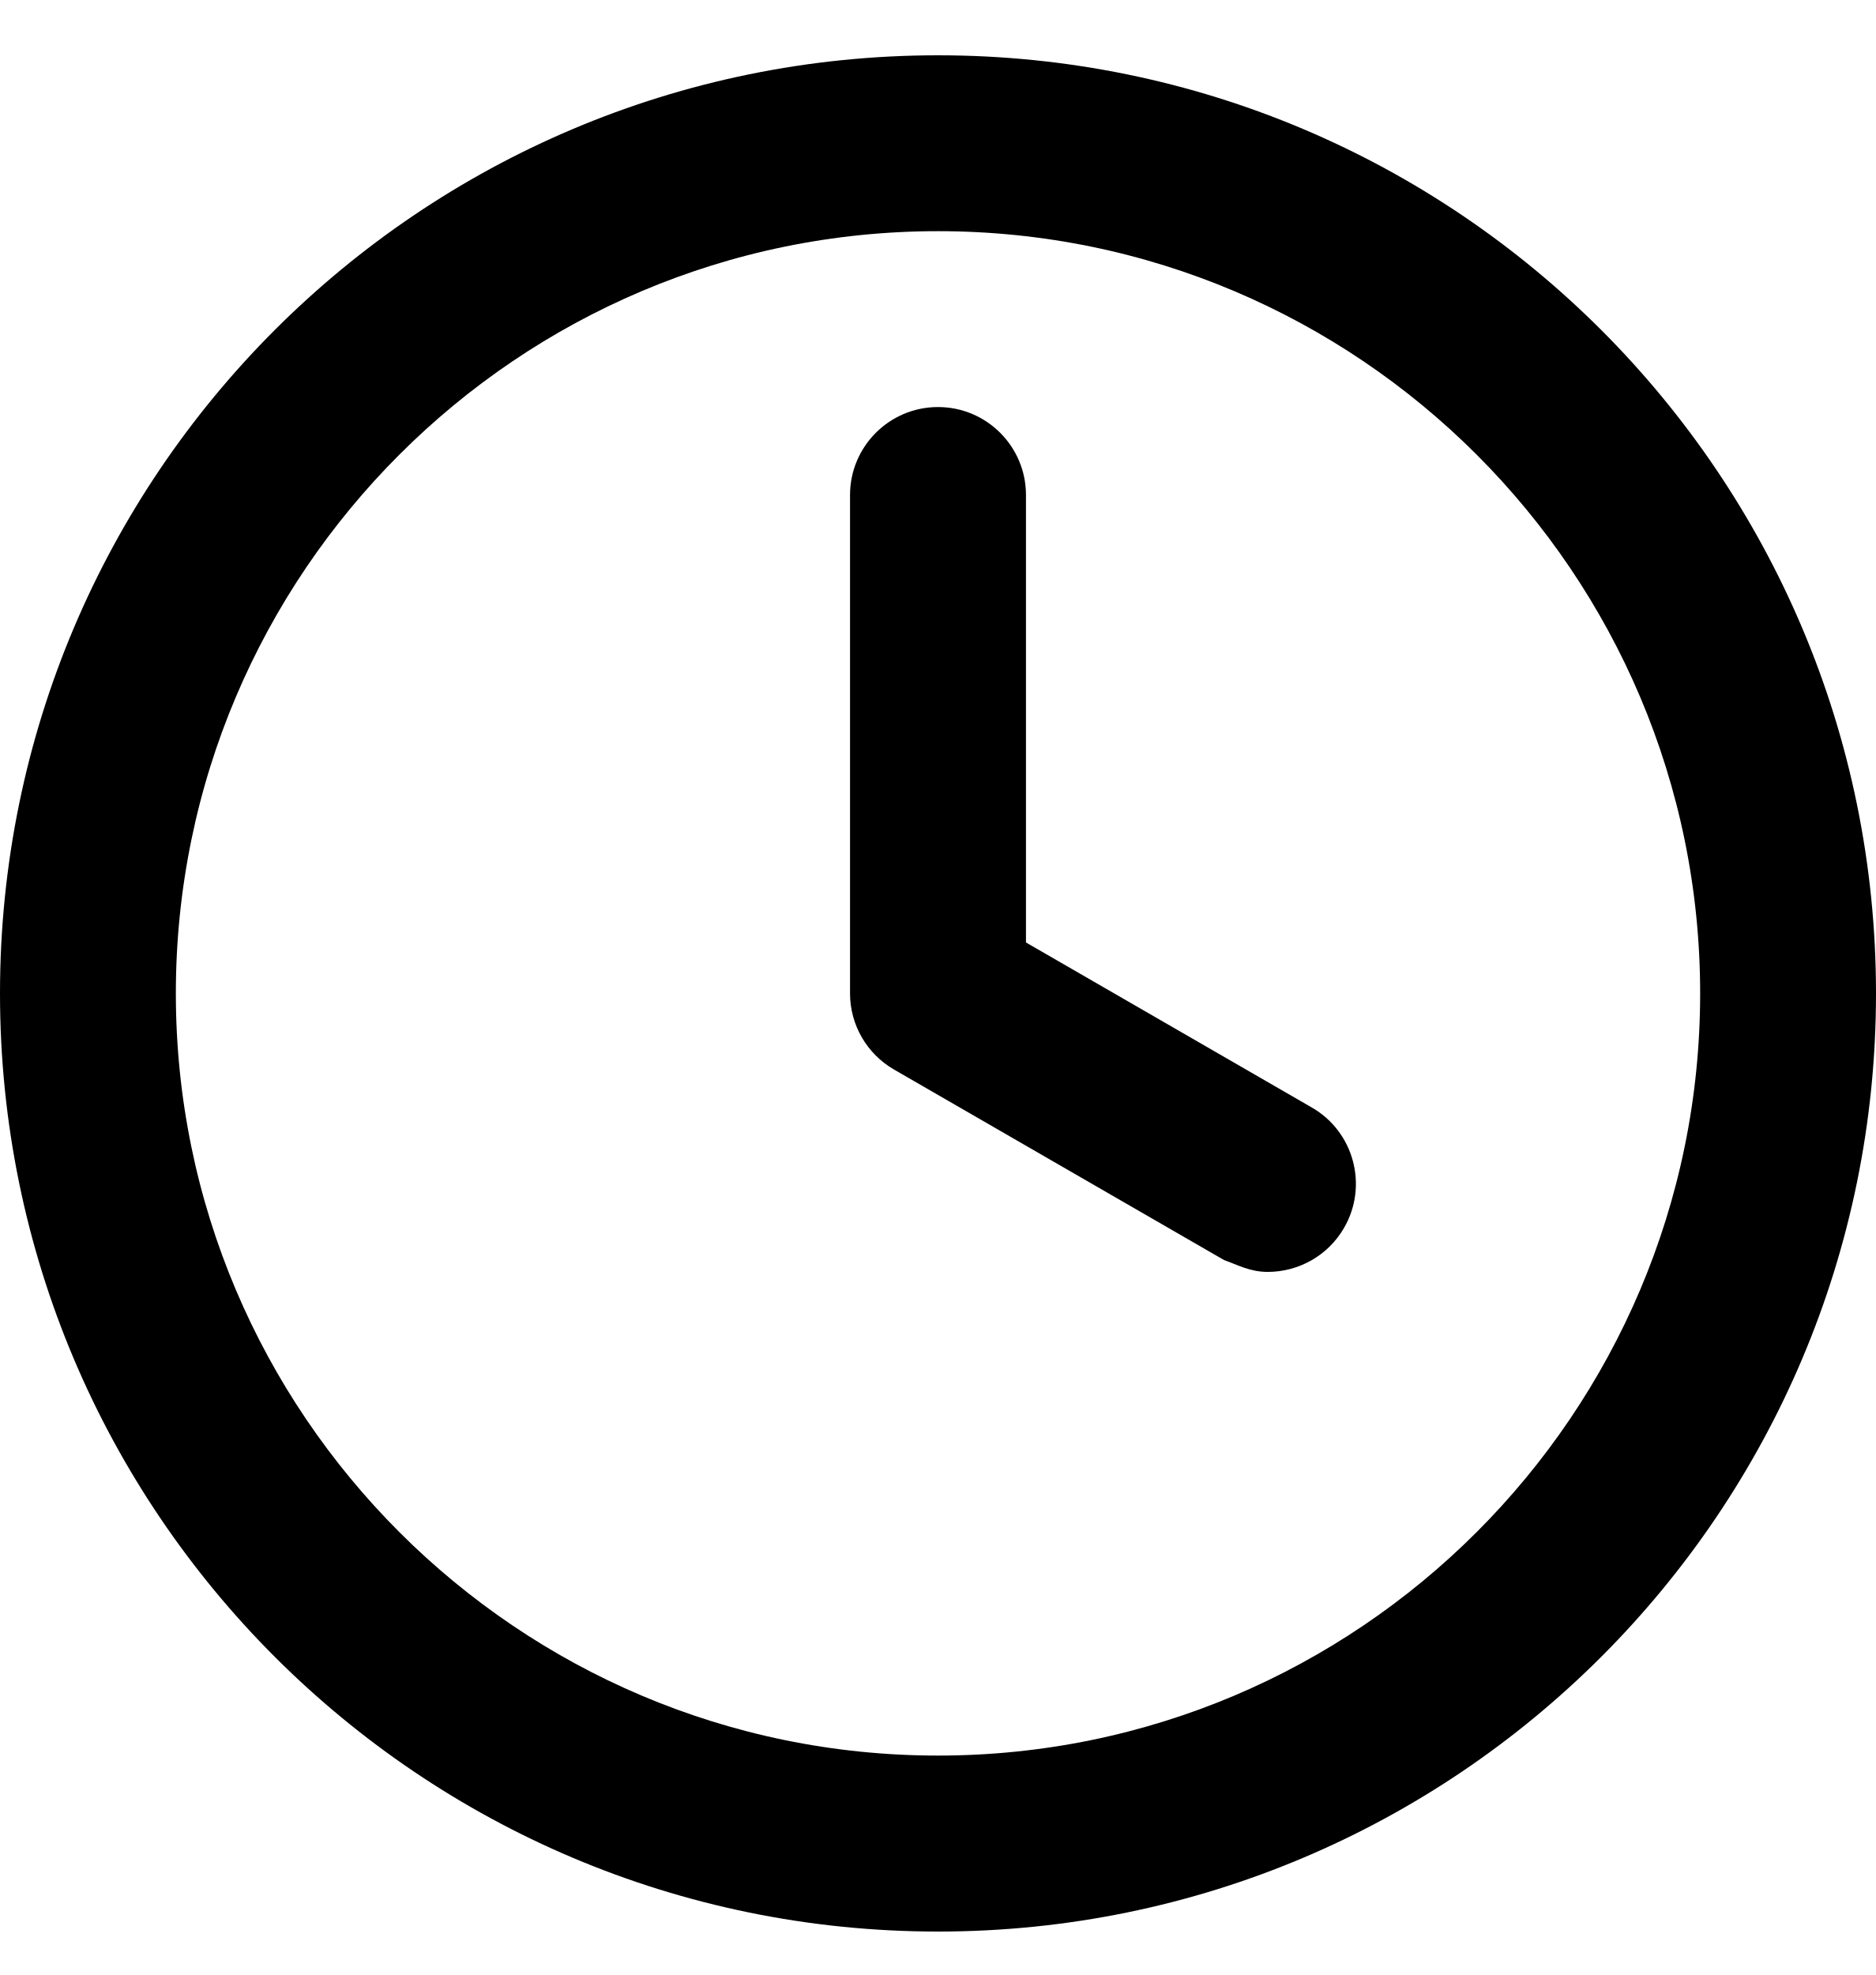
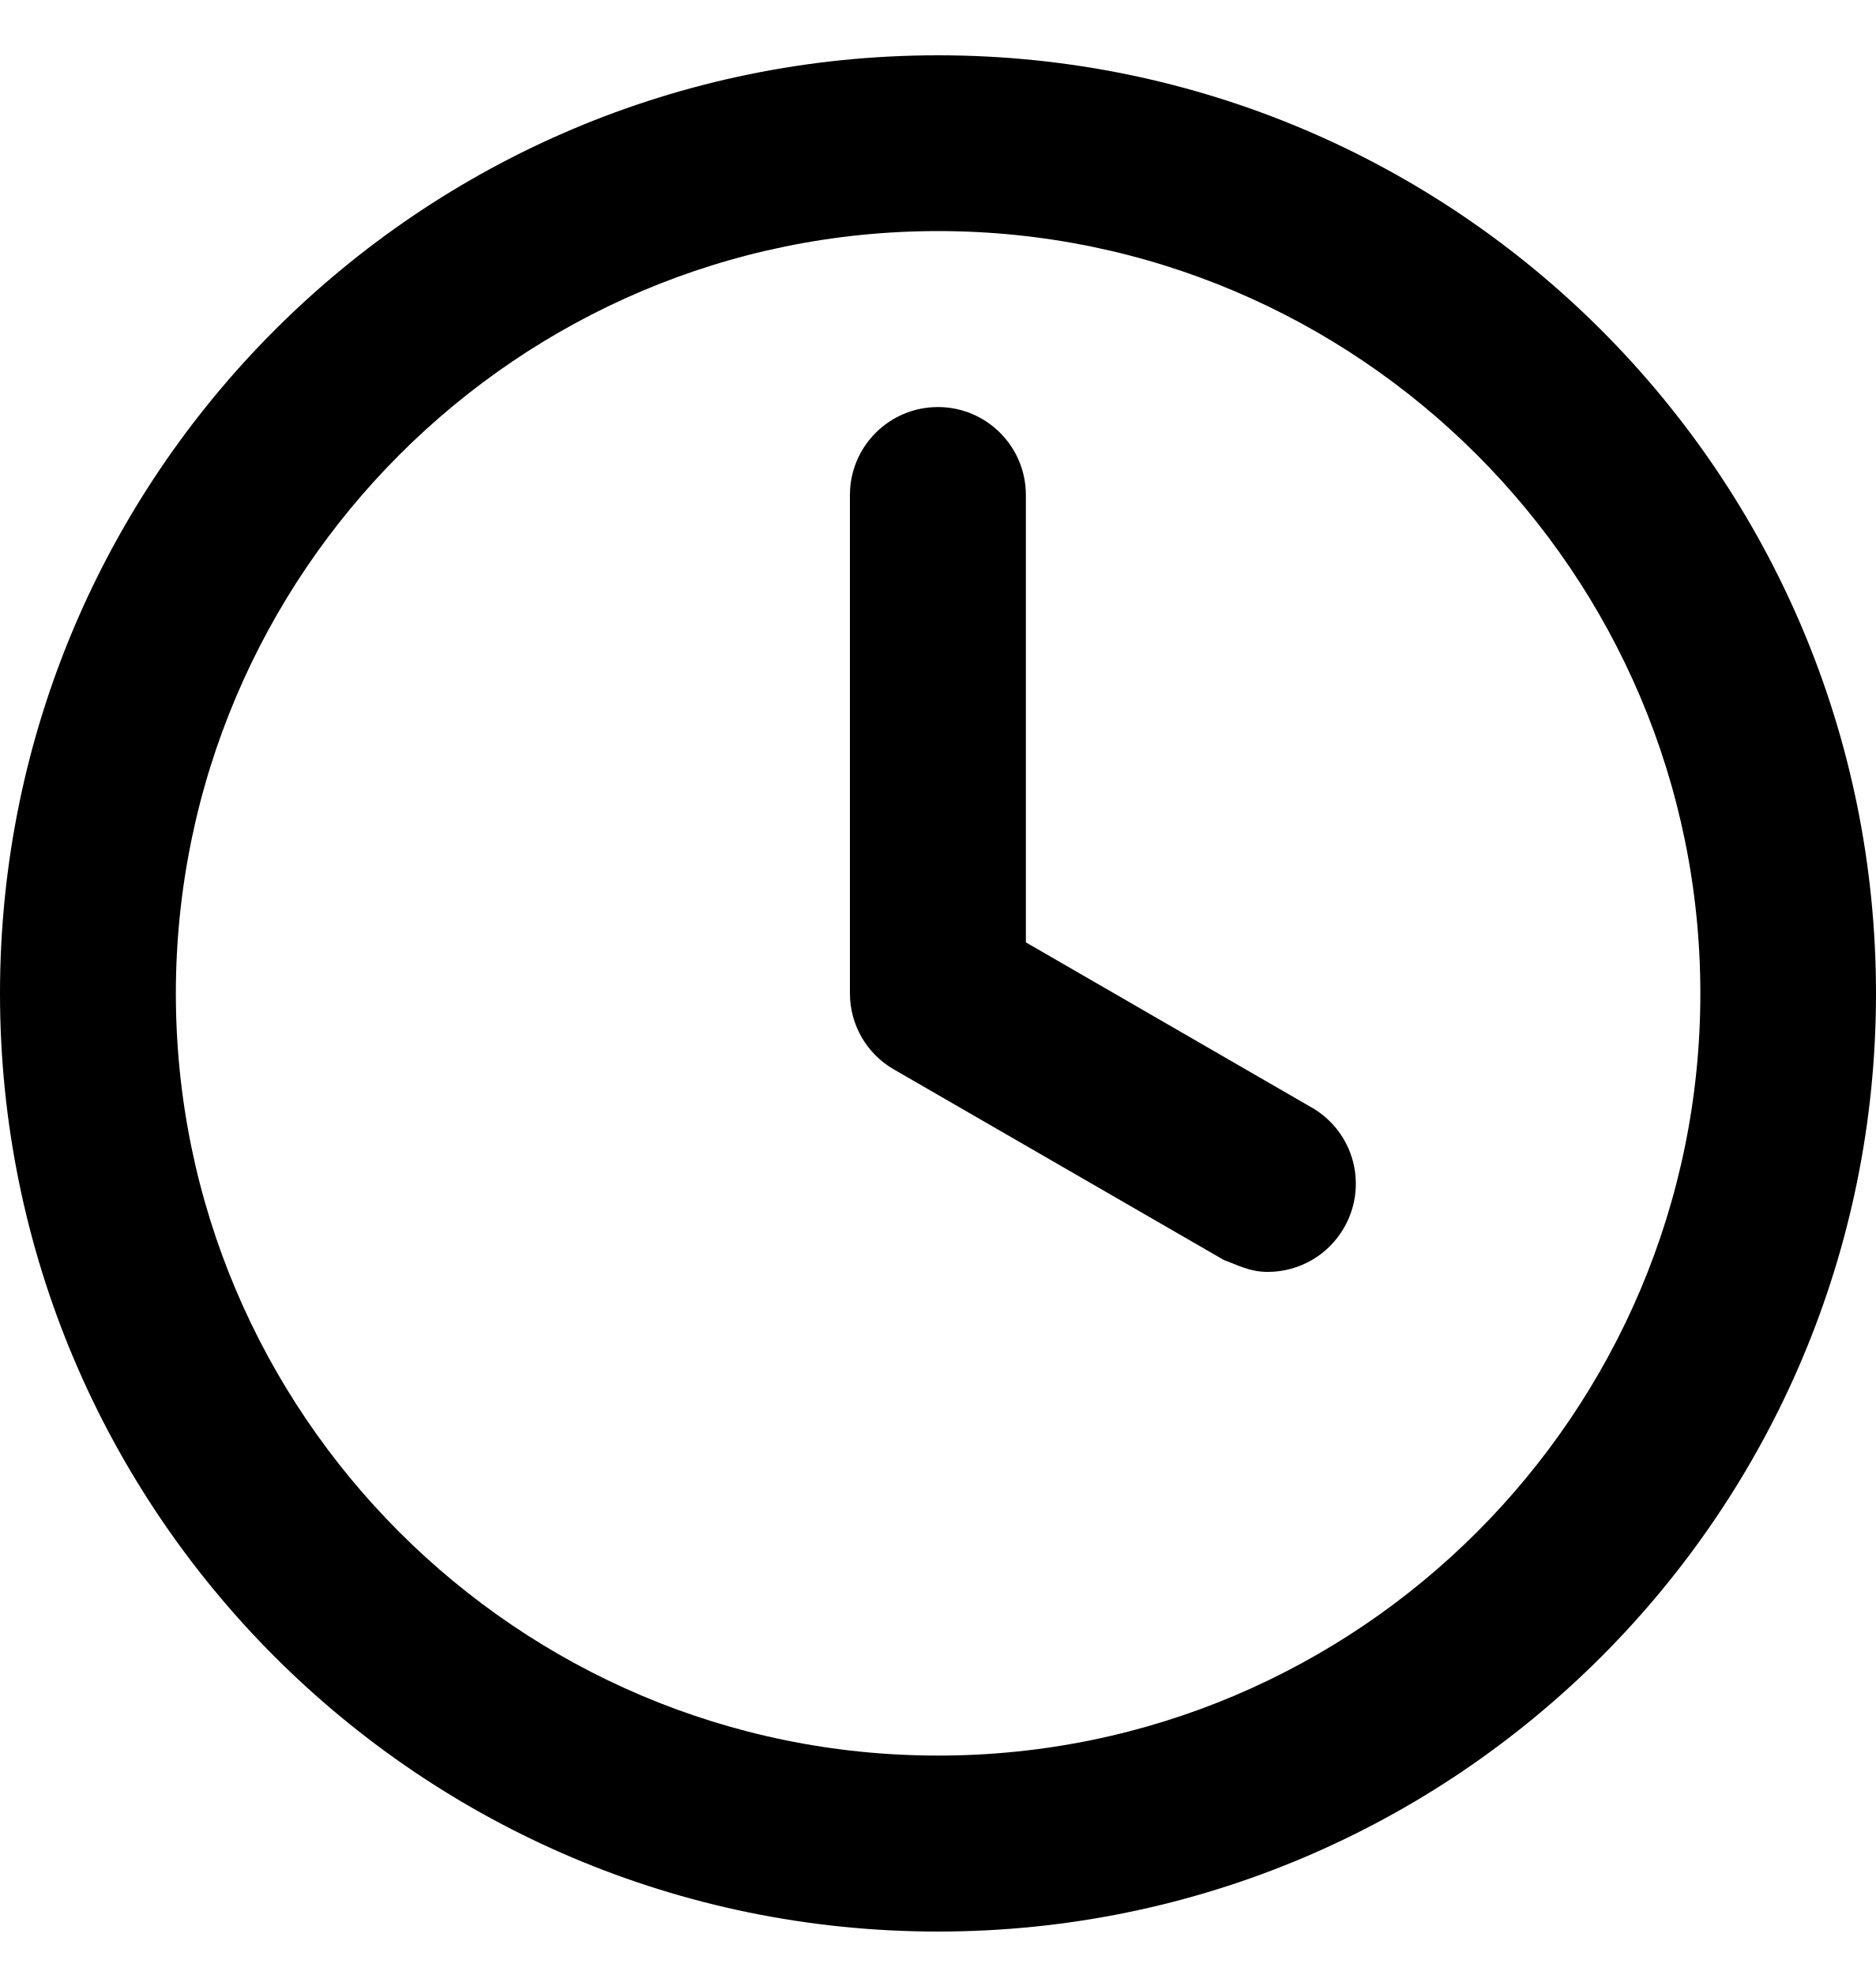
- <svg xmlns="http://www.w3.org/2000/svg" width="19" height="20" viewBox="0 0 19 20" fill="none">
-   <path d="M9.5 0.56C4.253 0.56 0 4.812 0 10.06C0 15.307 4.253 19.56 9.5 19.56C14.747 19.56 19 15.307 19 10.06C19 4.812 14.747 0.56 9.5 0.56ZM9.5 17.778C5.244 17.778 1.781 14.316 1.781 10.06C1.781 5.803 5.244 2.341 9.5 2.341C13.756 2.341 17.219 5.803 17.219 10.06C17.219 14.316 13.756 17.778 9.5 17.778ZM13.289 11.217L10.391 9.544V5.013C10.391 4.523 9.994 4.122 9.5 4.122C9.006 4.122 8.609 4.523 8.609 5.013V10.06C8.609 10.378 8.779 10.672 9.055 10.831L12.397 12.76C12.536 12.809 12.658 12.88 12.84 12.88C13.147 12.88 13.447 12.72 13.612 12.435C13.86 12.008 13.712 11.462 13.289 11.217Z" fill="black" />
+ <svg xmlns="http://www.w3.org/2000/svg" fill="#000" width="19" height="20" viewBox="0 0 19 20">
+   <path d="M9.5.56a9.5 9.5 0 0 0-9.5 9.5 9.5 9.5 0 0 0 9.5 9.5 9.5 9.5 0 0 0 9.5-9.5A9.5 9.5 0 0 0 9.5.56zm0 17.218c-4.256 0-7.719-3.462-7.719-7.718.003-4.257 3.466-7.72 7.72-7.72s7.72 3.463 7.72 7.72c.001 4.256-3.462 7.718-7.719 7.718zm3.789-6.56L10.39 9.543v-4.53a.89.89 0 0 0-1.782 0v5.047c0 .318.17.612.446.77l3.342 1.93c.139.05.26.12.443.12a.89.89 0 0 0 .772-.445.89.89 0 0 0-.323-1.218z" />
</svg>
